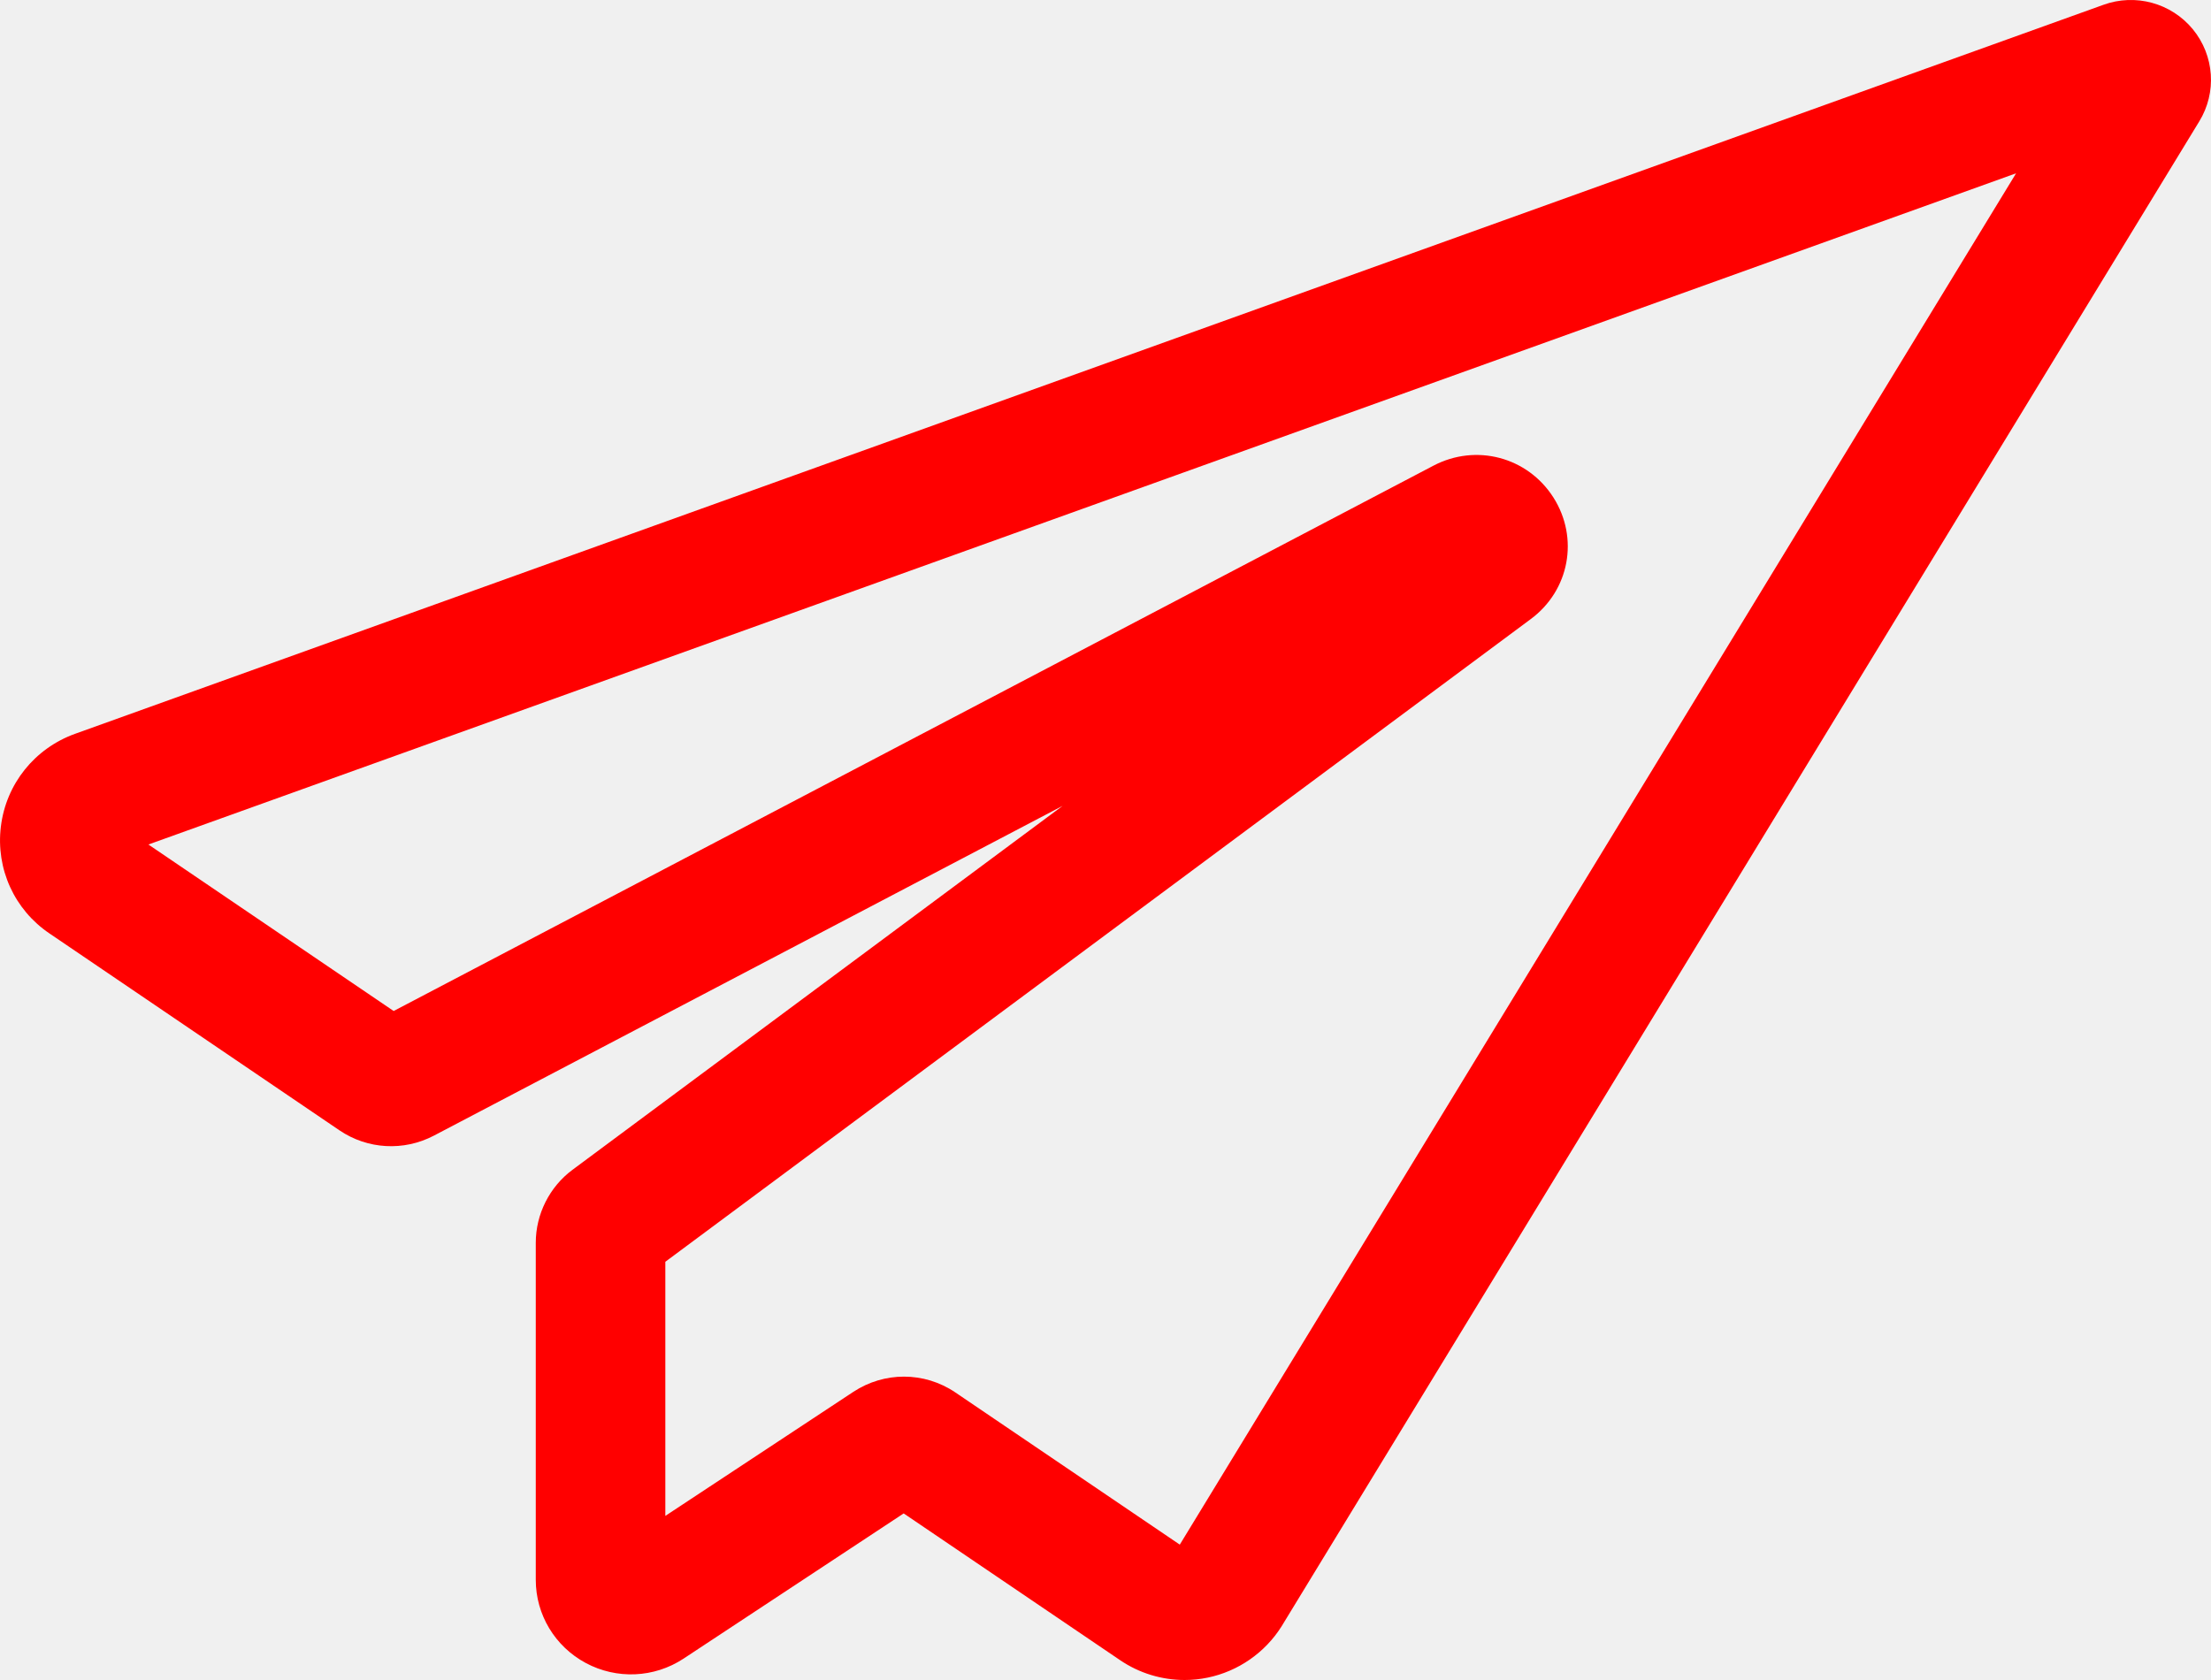
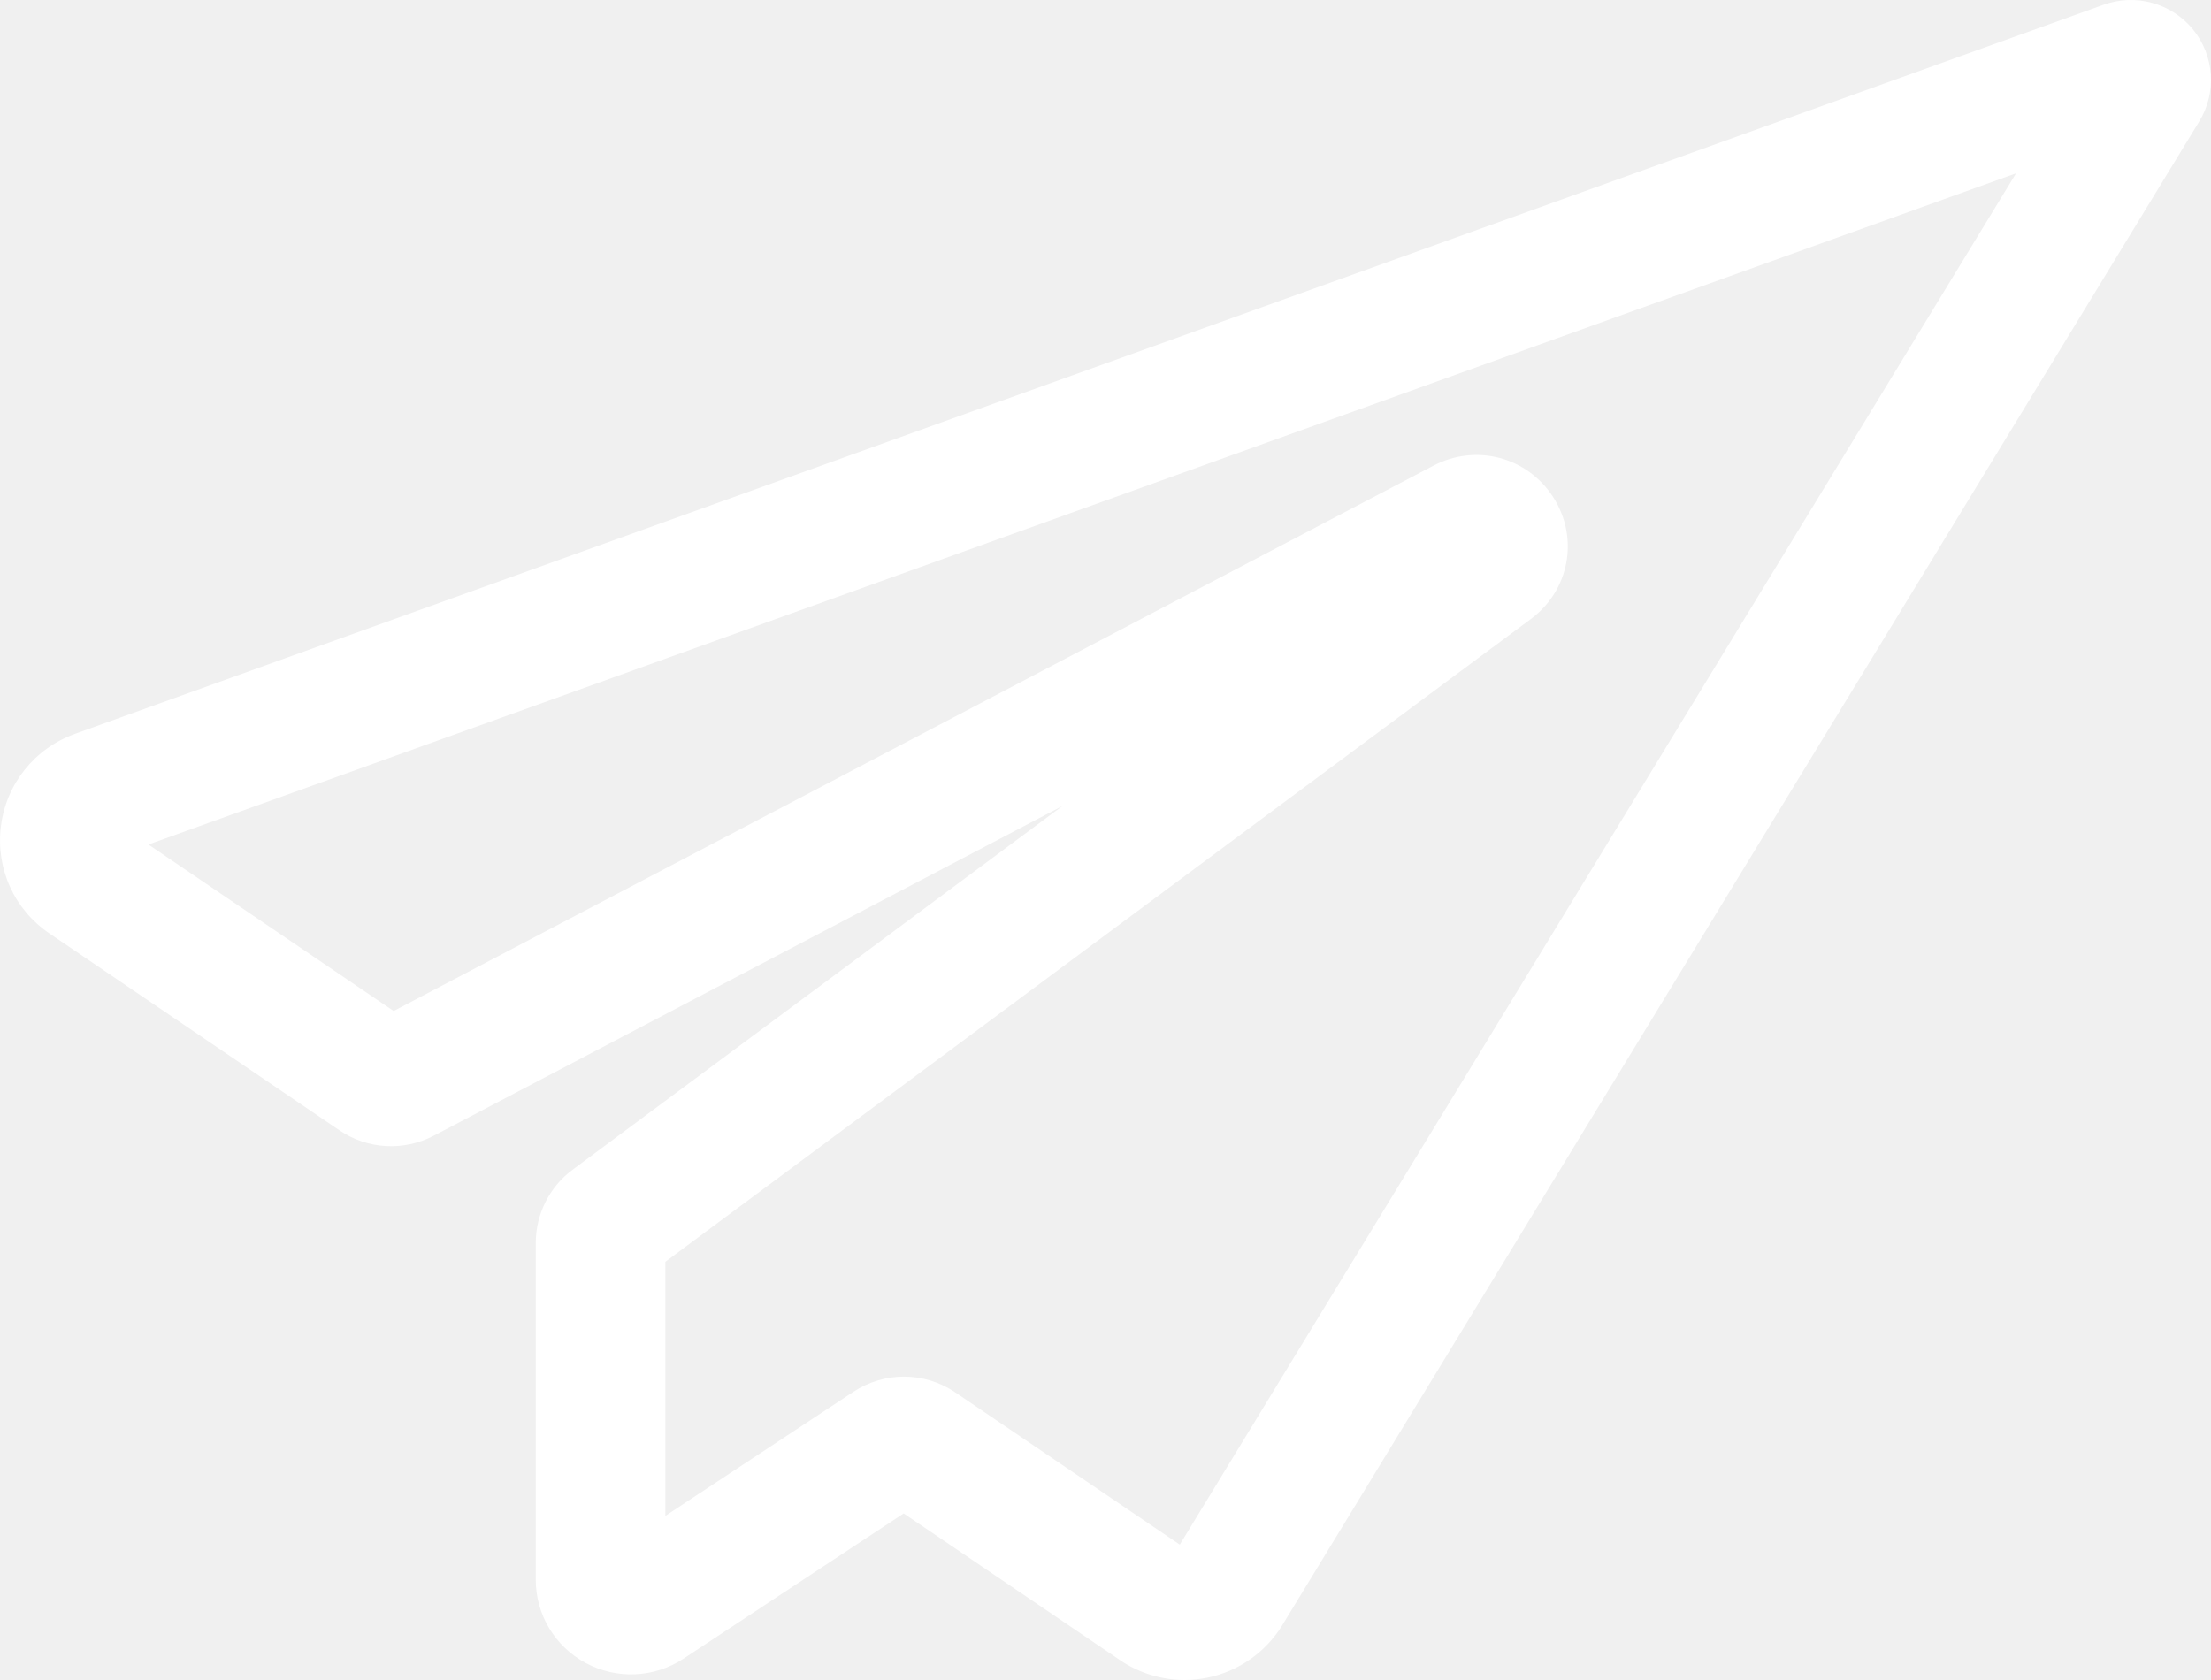
<svg xmlns="http://www.w3.org/2000/svg" width="25" height="19" viewBox="0 0 25 19" fill="none">
-   <path d="M24.794 0.33C24.549 0.033 24.143 -0.077 23.782 0.055L0.849 8.299C0.391 8.464 0.069 8.866 0.01 9.347C-0.049 9.826 0.163 10.29 0.561 10.558L3.839 12.784C4.156 12.999 4.565 13.022 4.905 12.844L12.015 9.114L6.473 13.23C6.213 13.423 6.058 13.732 6.058 14.055V17.867C6.058 18.261 6.275 18.621 6.624 18.808C6.973 18.995 7.396 18.977 7.728 18.759L10.218 17.116L12.667 18.777C12.882 18.923 13.137 19 13.395 19C13.482 19 13.57 18.991 13.656 18.973C14 18.902 14.304 18.691 14.491 18.393L24.866 1.375C25.068 1.047 25.039 0.628 24.794 0.33ZM13.34 17.469L10.804 15.749C10.628 15.629 10.425 15.569 10.221 15.569C10.023 15.569 9.824 15.626 9.649 15.741L7.523 17.144V14.27L17.309 7.001C17.746 6.677 17.856 6.086 17.565 5.627C17.273 5.168 16.69 5.013 16.207 5.267L4.451 11.434L1.678 9.551L22.796 1.96L13.34 17.469Z" fill="red" />
+   <path d="M24.794 0.33C24.549 0.033 24.143 -0.077 23.782 0.055L0.849 8.299C0.391 8.464 0.069 8.866 0.01 9.347C-0.049 9.826 0.163 10.29 0.561 10.558L3.839 12.784C4.156 12.999 4.565 13.022 4.905 12.844L12.015 9.114L6.473 13.23C6.213 13.423 6.058 13.732 6.058 14.055V17.867C6.058 18.261 6.275 18.621 6.624 18.808C6.973 18.995 7.396 18.977 7.728 18.759L10.218 17.116L12.667 18.777C12.882 18.923 13.137 19 13.395 19C13.482 19 13.57 18.991 13.656 18.973C14 18.902 14.304 18.691 14.491 18.393L24.866 1.375C25.068 1.047 25.039 0.628 24.794 0.33ZM13.34 17.469L10.804 15.749C10.628 15.629 10.425 15.569 10.221 15.569C10.023 15.569 9.824 15.626 9.649 15.741L7.523 17.144V14.27L17.309 7.001C17.746 6.677 17.856 6.086 17.565 5.627C17.273 5.168 16.69 5.013 16.207 5.267L4.451 11.434L1.678 9.551L22.796 1.96L13.34 17.469Z" fill="white" />
</svg>
